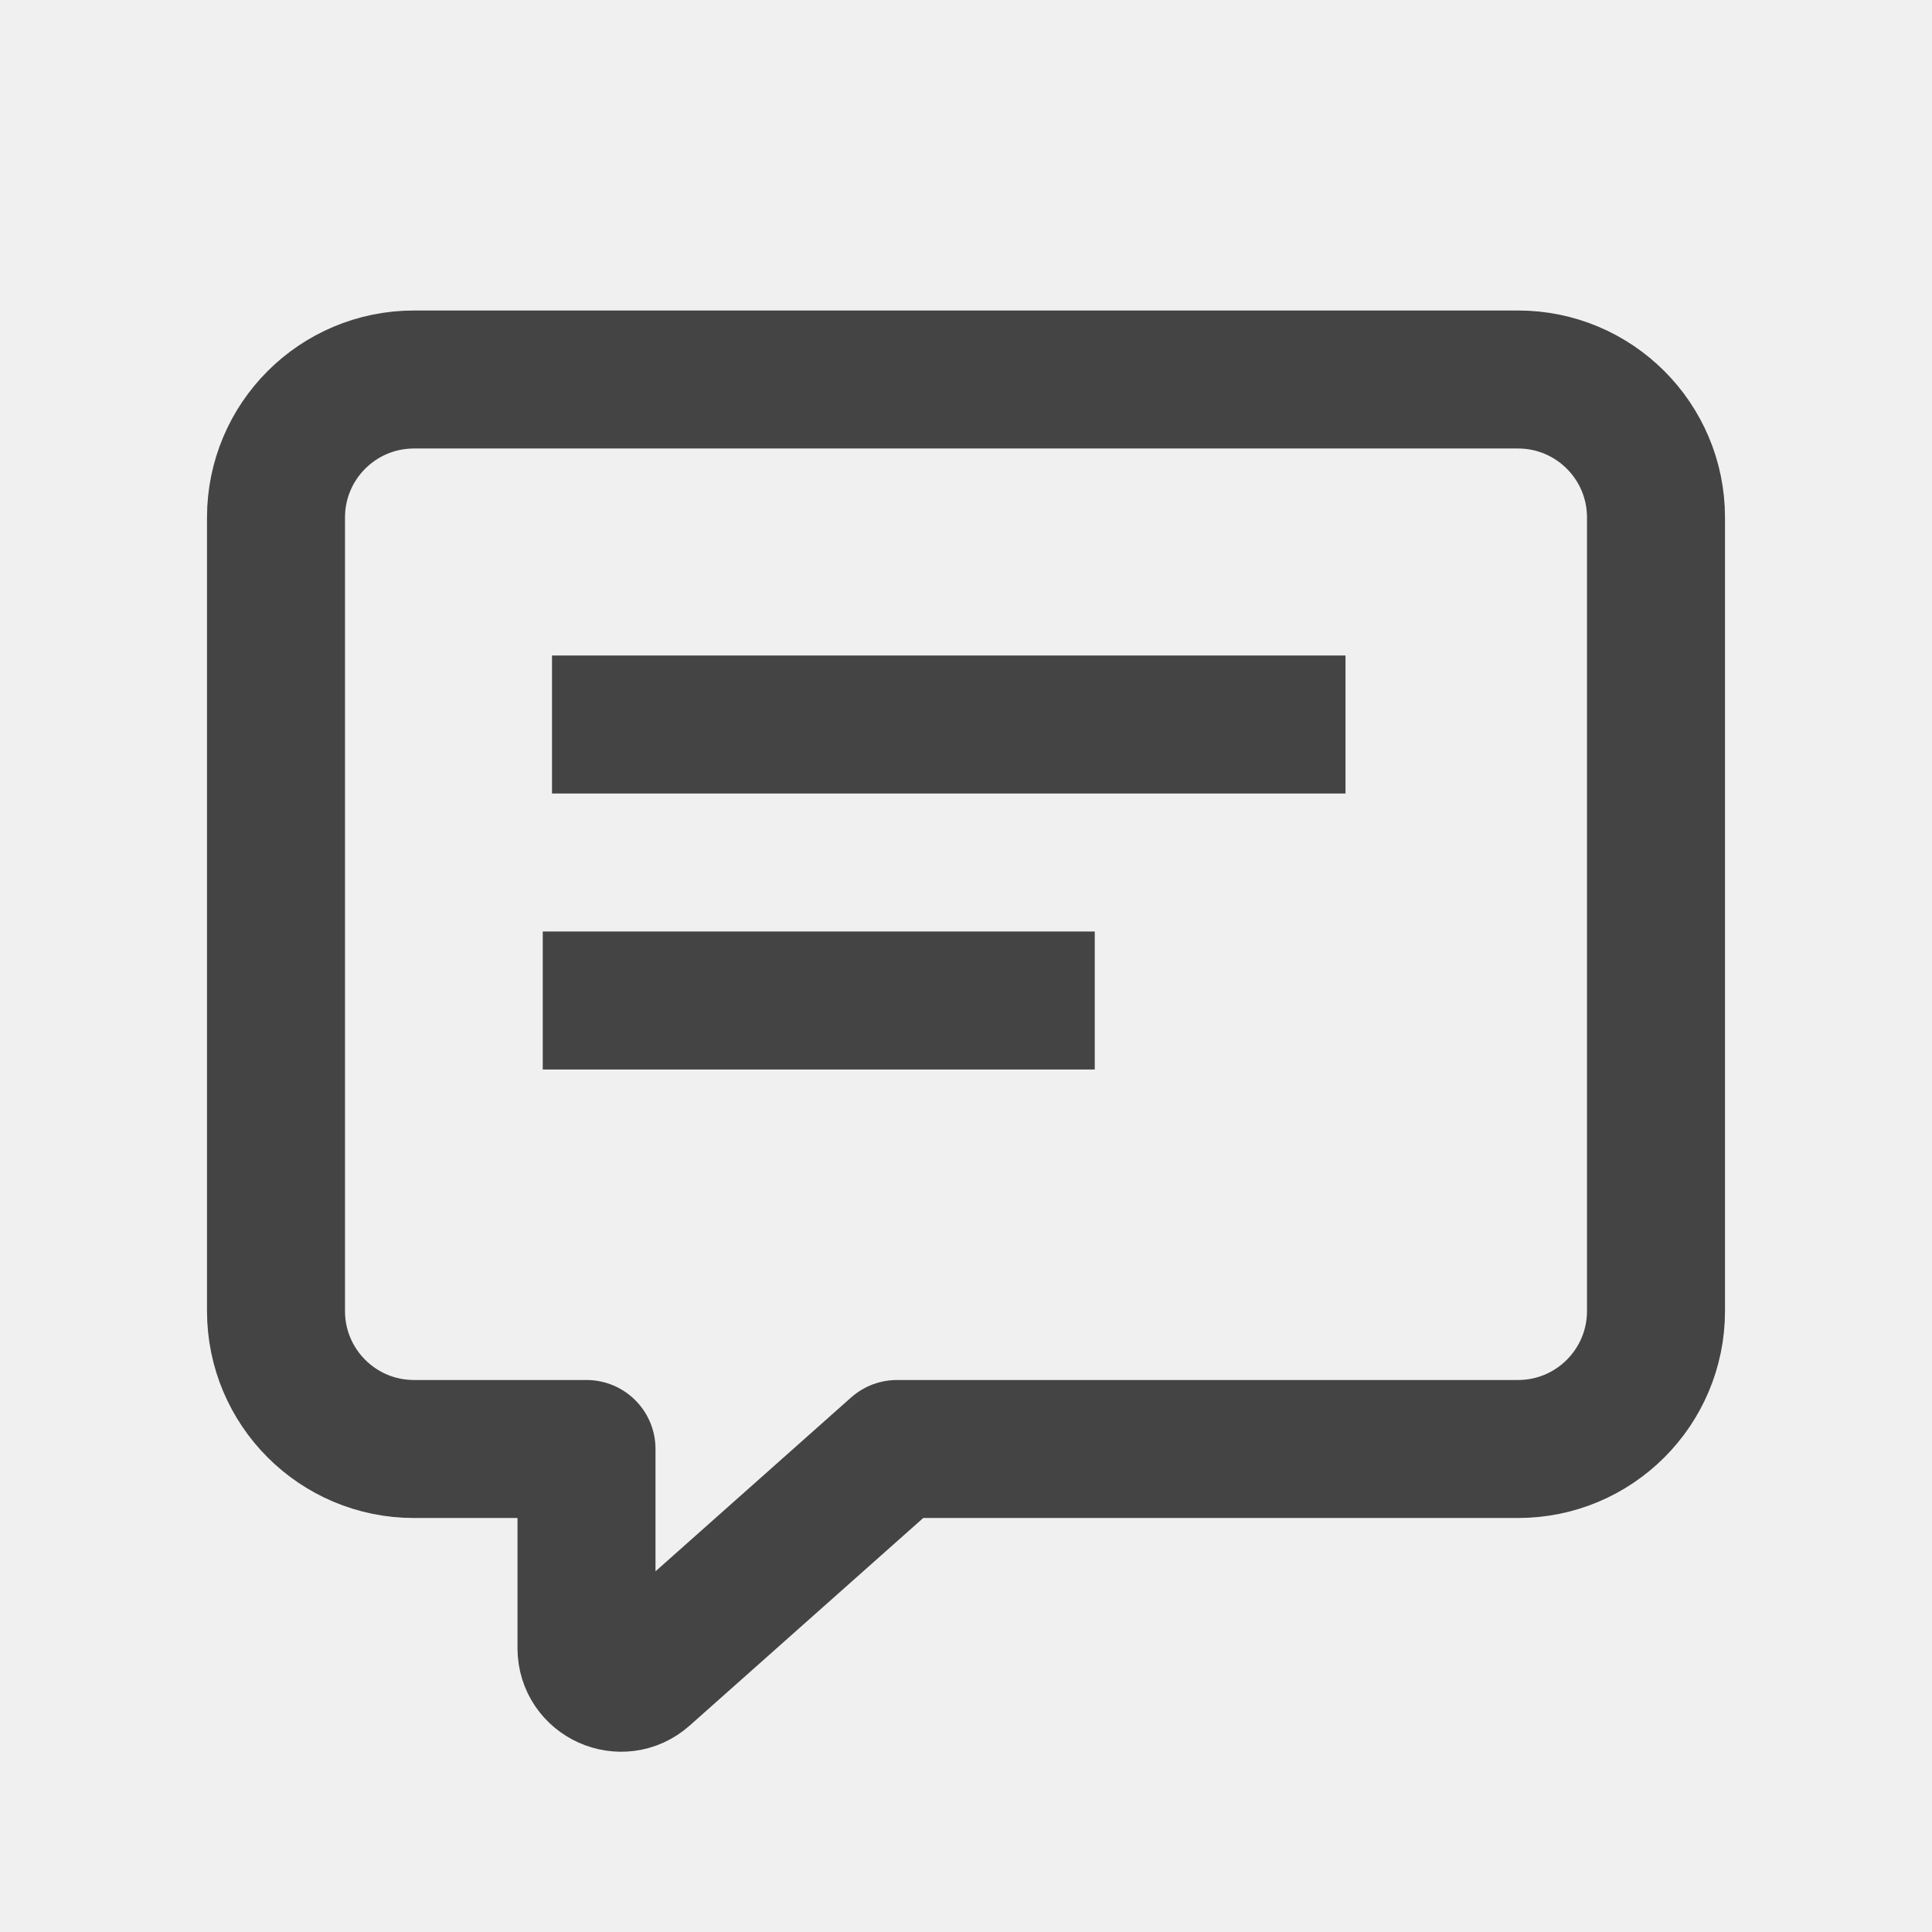
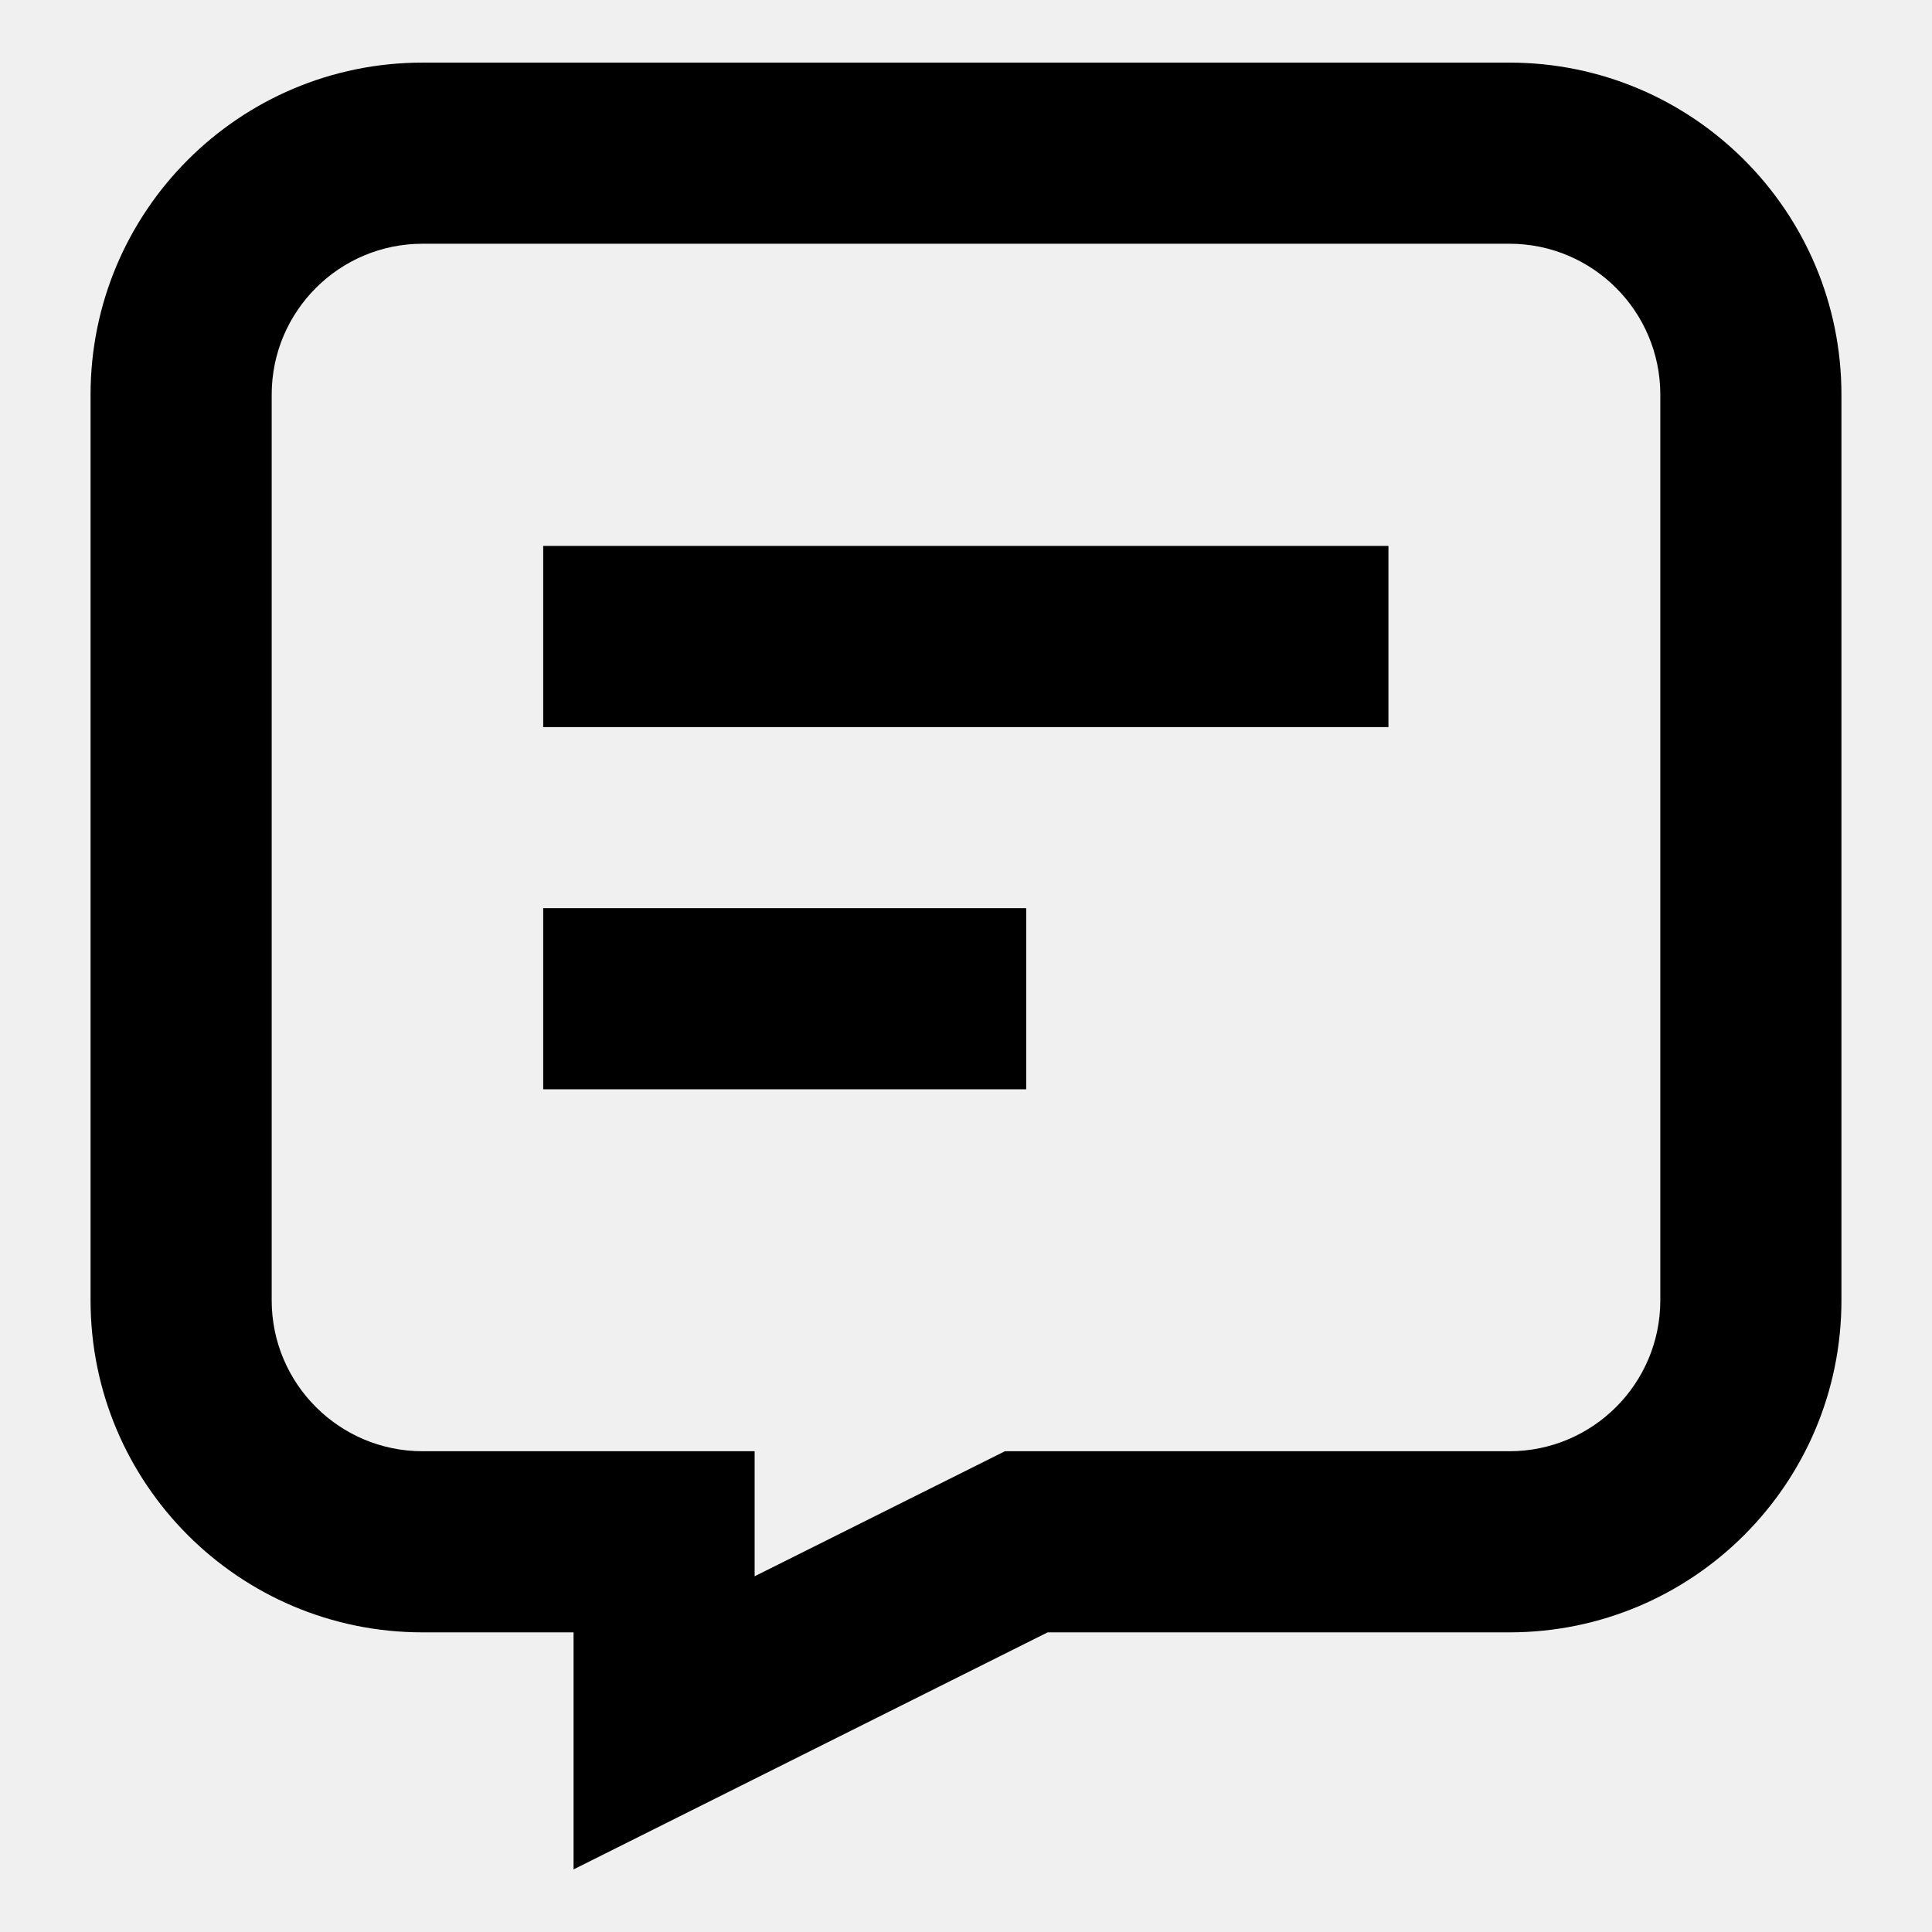
- <svg xmlns="http://www.w3.org/2000/svg" width="28" height="28" viewBox="0 0 28 28" fill="none">
-   <g clip-path="url(#clip0_3388_3050)">
-     <path d="M4 7.5C4 6.395 4.895 5.5 6 5.5H22C23.105 5.5 24 6.395 24 7.5V19C24 20.105 23.105 21 22 21H13L9.332 24.26C9.01 24.547 8.5 24.318 8.5 23.887V21H6C4.895 21 4 20.105 4 19V7.5Z" stroke="#444444" stroke-width="2" stroke-linejoin="round" />
-     <path d="M8 10.5H19.5" stroke="#444444" stroke-width="2" />
-     <path d="M7.866 14.5H15.866" stroke="#444444" stroke-width="2" />
-   </g>
-   <defs>
-     <clipPath id="clip0_3388_3050">
-       <rect width="28" height="28" fill="white" />
-     </clipPath>
-   </defs>
+ <svg xmlns="http://www.w3.org/2000/svg" width="32" height="32" viewBox="0 0 32 32" fill="none">
+   <path d="M27.5 6.537C27.5 5.157 26.381 4.037 25 4.037H7C5.619 4.037 4.5 5.156 4.5 6.537V21.537C4.5 22.918 5.619 24.037 7 24.037H12.499V26.108L16.645 24.037H25C26.381 24.037 27.5 22.917 27.5 21.537V6.537ZM30.5 21.537C30.5 24.574 28.038 27.037 25 27.037H17.352L9.5 30.963V27.037H7C3.962 27.037 1.5 24.575 1.5 21.537V6.537C1.5 3.5 3.962 1.037 7 1.037H25C28.038 1.037 30.5 3.5 30.5 6.537V21.537Z" fill="currentColor" />
+   <path d="M22.997 9.042V12.043H8.997V9.042H22.997Z" fill="currentColor" />
+   <path d="M16.997 15.042V18.042H8.997V15.042H16.997Z" fill="currentColor" />
</svg>
